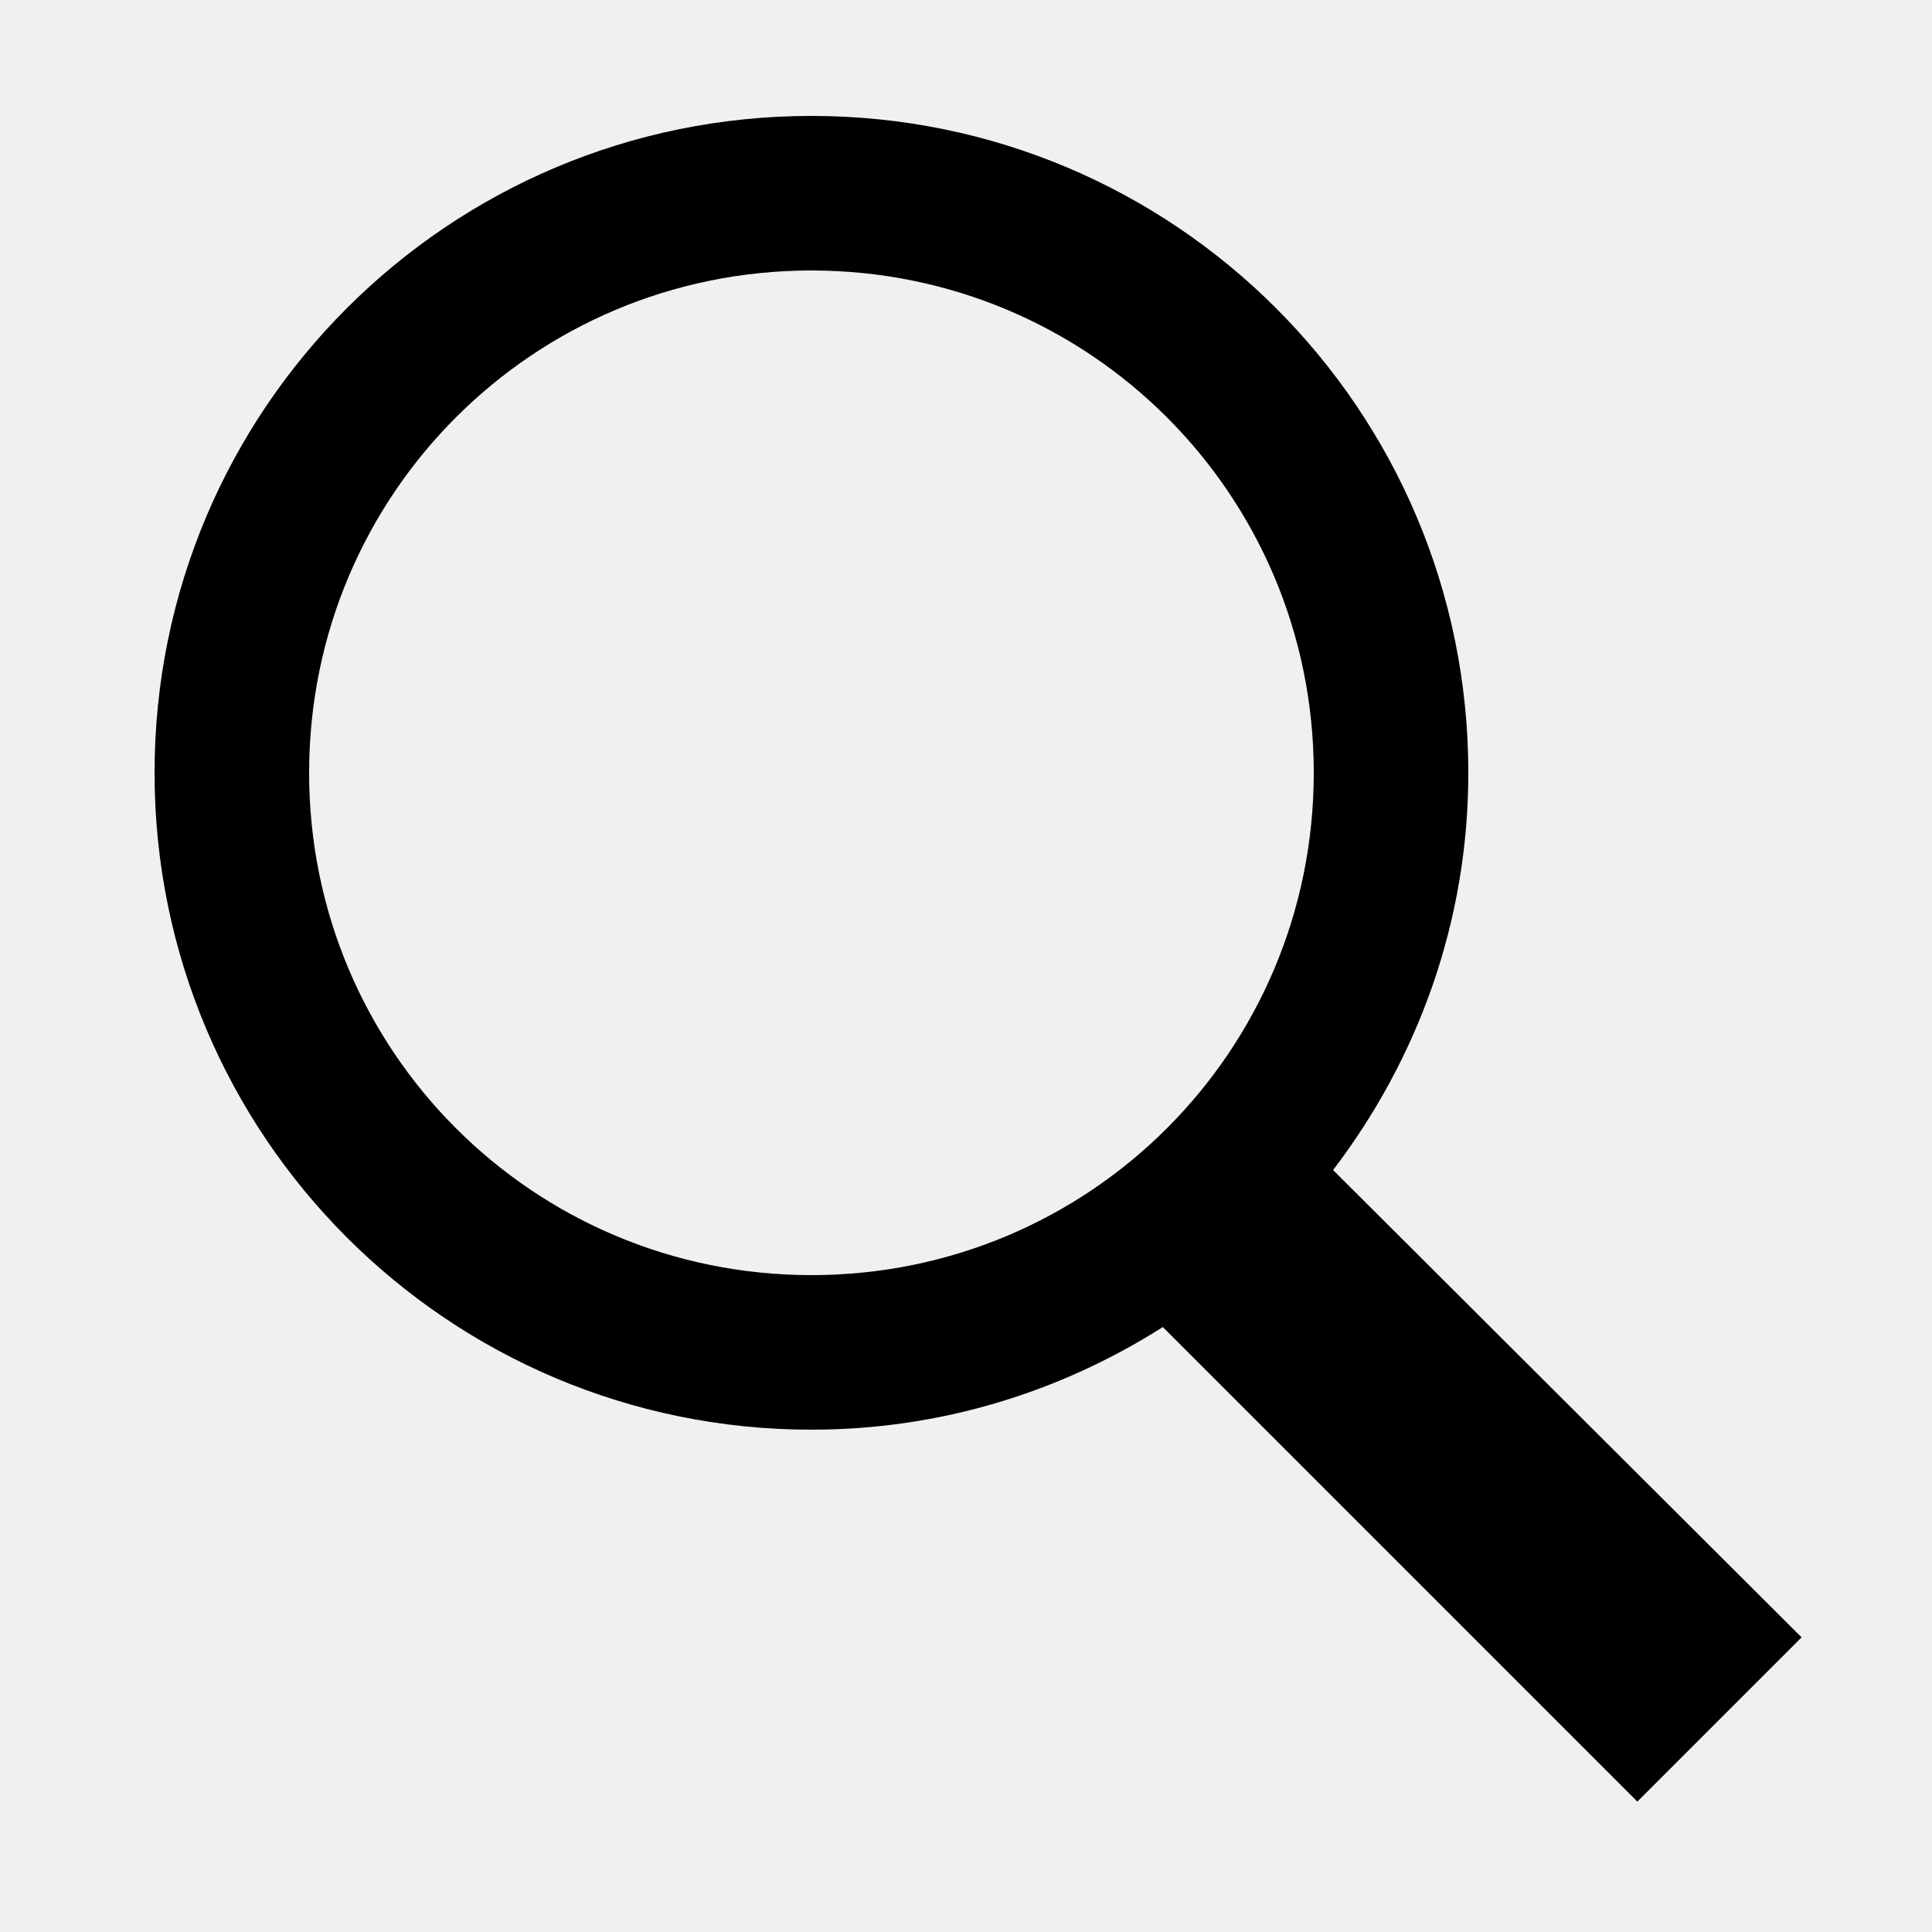
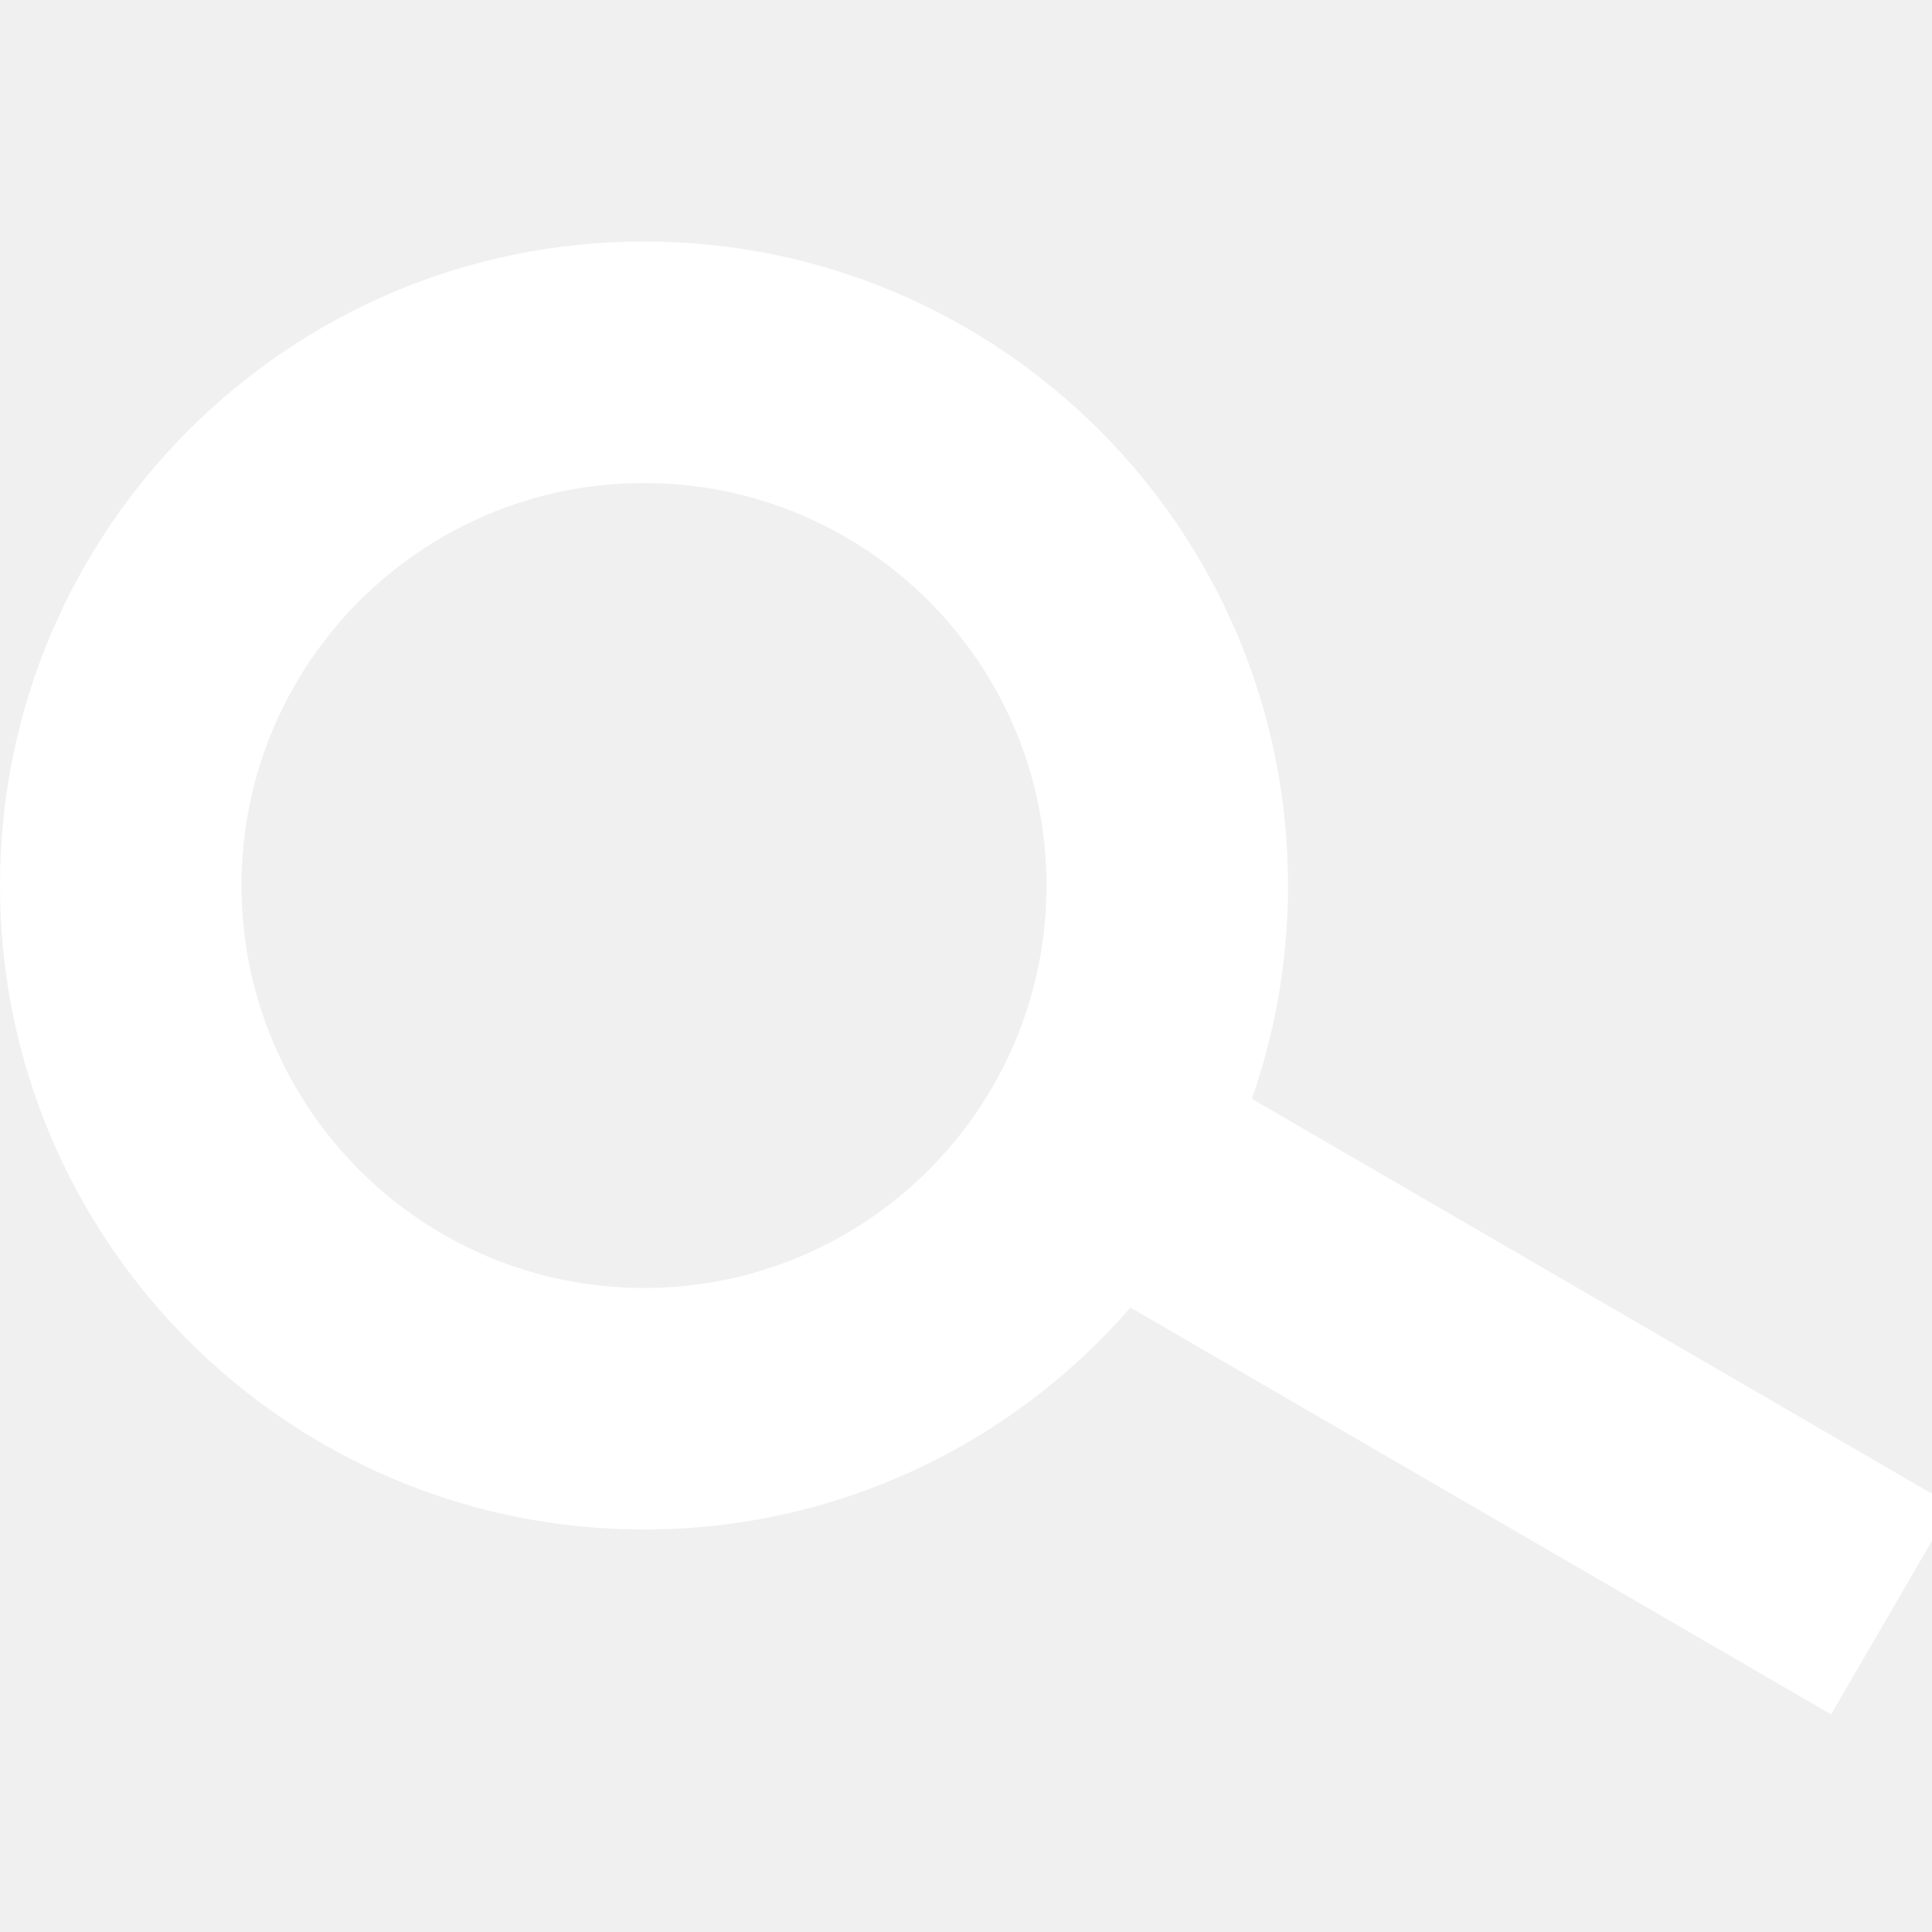
- <svg xmlns="http://www.w3.org/2000/svg" fill="#000000" viewBox="0 0 50 50" width="50px" height="50px">
-   <path d="M 21 3 C 11.602 3 4 10.602 4 20 C 4 29.398 11.602 37 21 37 C 24.355 37 27.461 36.016 30.094 34.344 L 42.375 46.625 L 46.625 42.375 L 34.5 30.281 C 36.68 27.422 38 23.879 38 20 C 38 10.602 30.398 3 21 3 Z M 21 7 C 28.199 7 34 12.801 34 20 C 34 27.199 28.199 33 21 33 C 13.801 33 8 27.199 8 20 C 8 12.801 13.801 7 21 7 Z" />
+ <svg xmlns="http://www.w3.org/2000/svg" width="24" height="24" viewBox="0 0 24 24" fill="#ffffff" class="search-icon">
+   <path fill-rule="evenodd" clip-rule="evenodd" d="M13 11C13 13.761 10.761 16 8 16C5.239 16 3 13.761 3 11C3 8.239 5.239 6 8 6C10.761 6 13 8.239 13 11ZM14.043 16.243C12.576 17.932 10.413 19 8 19C3.582 19 0 15.418 0 11C0 6.582 3.582 3 8 3C12.418 3 16 6.582 16 11C16 11.929 15.842 12.82 15.551 13.65L24.253 18.703L22.747 21.297L14.043 16.243Z" />
</svg>
